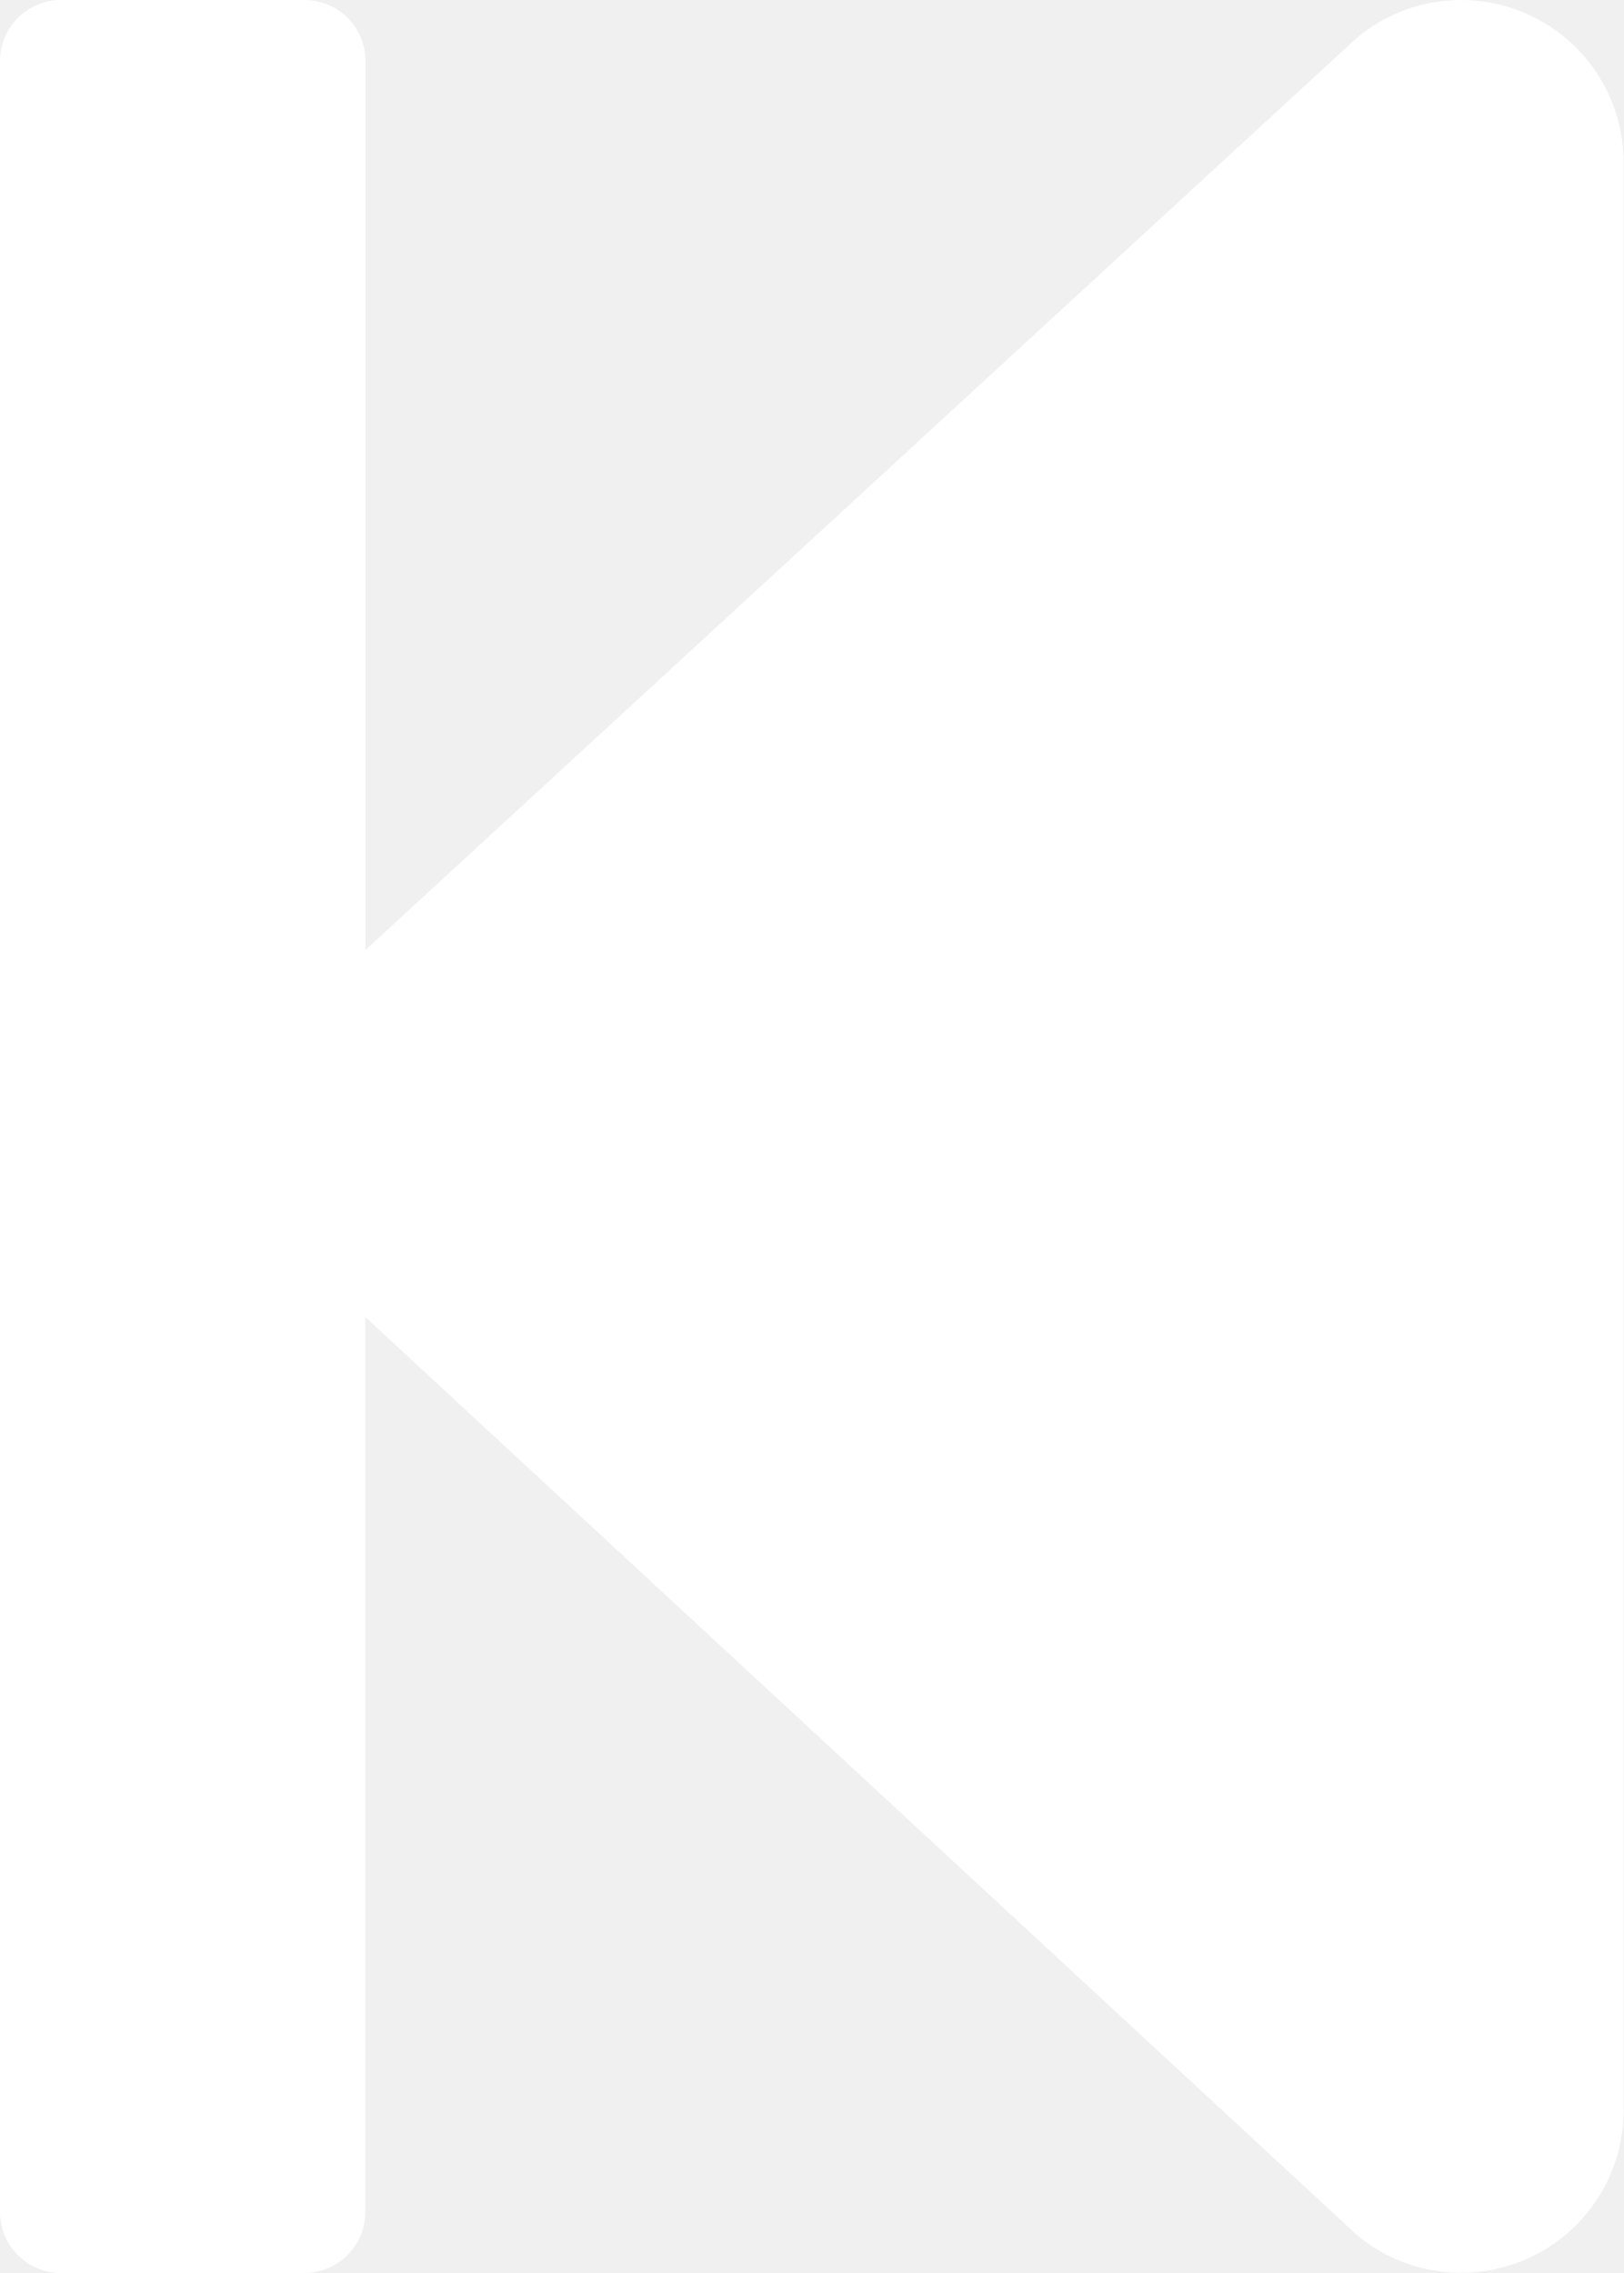
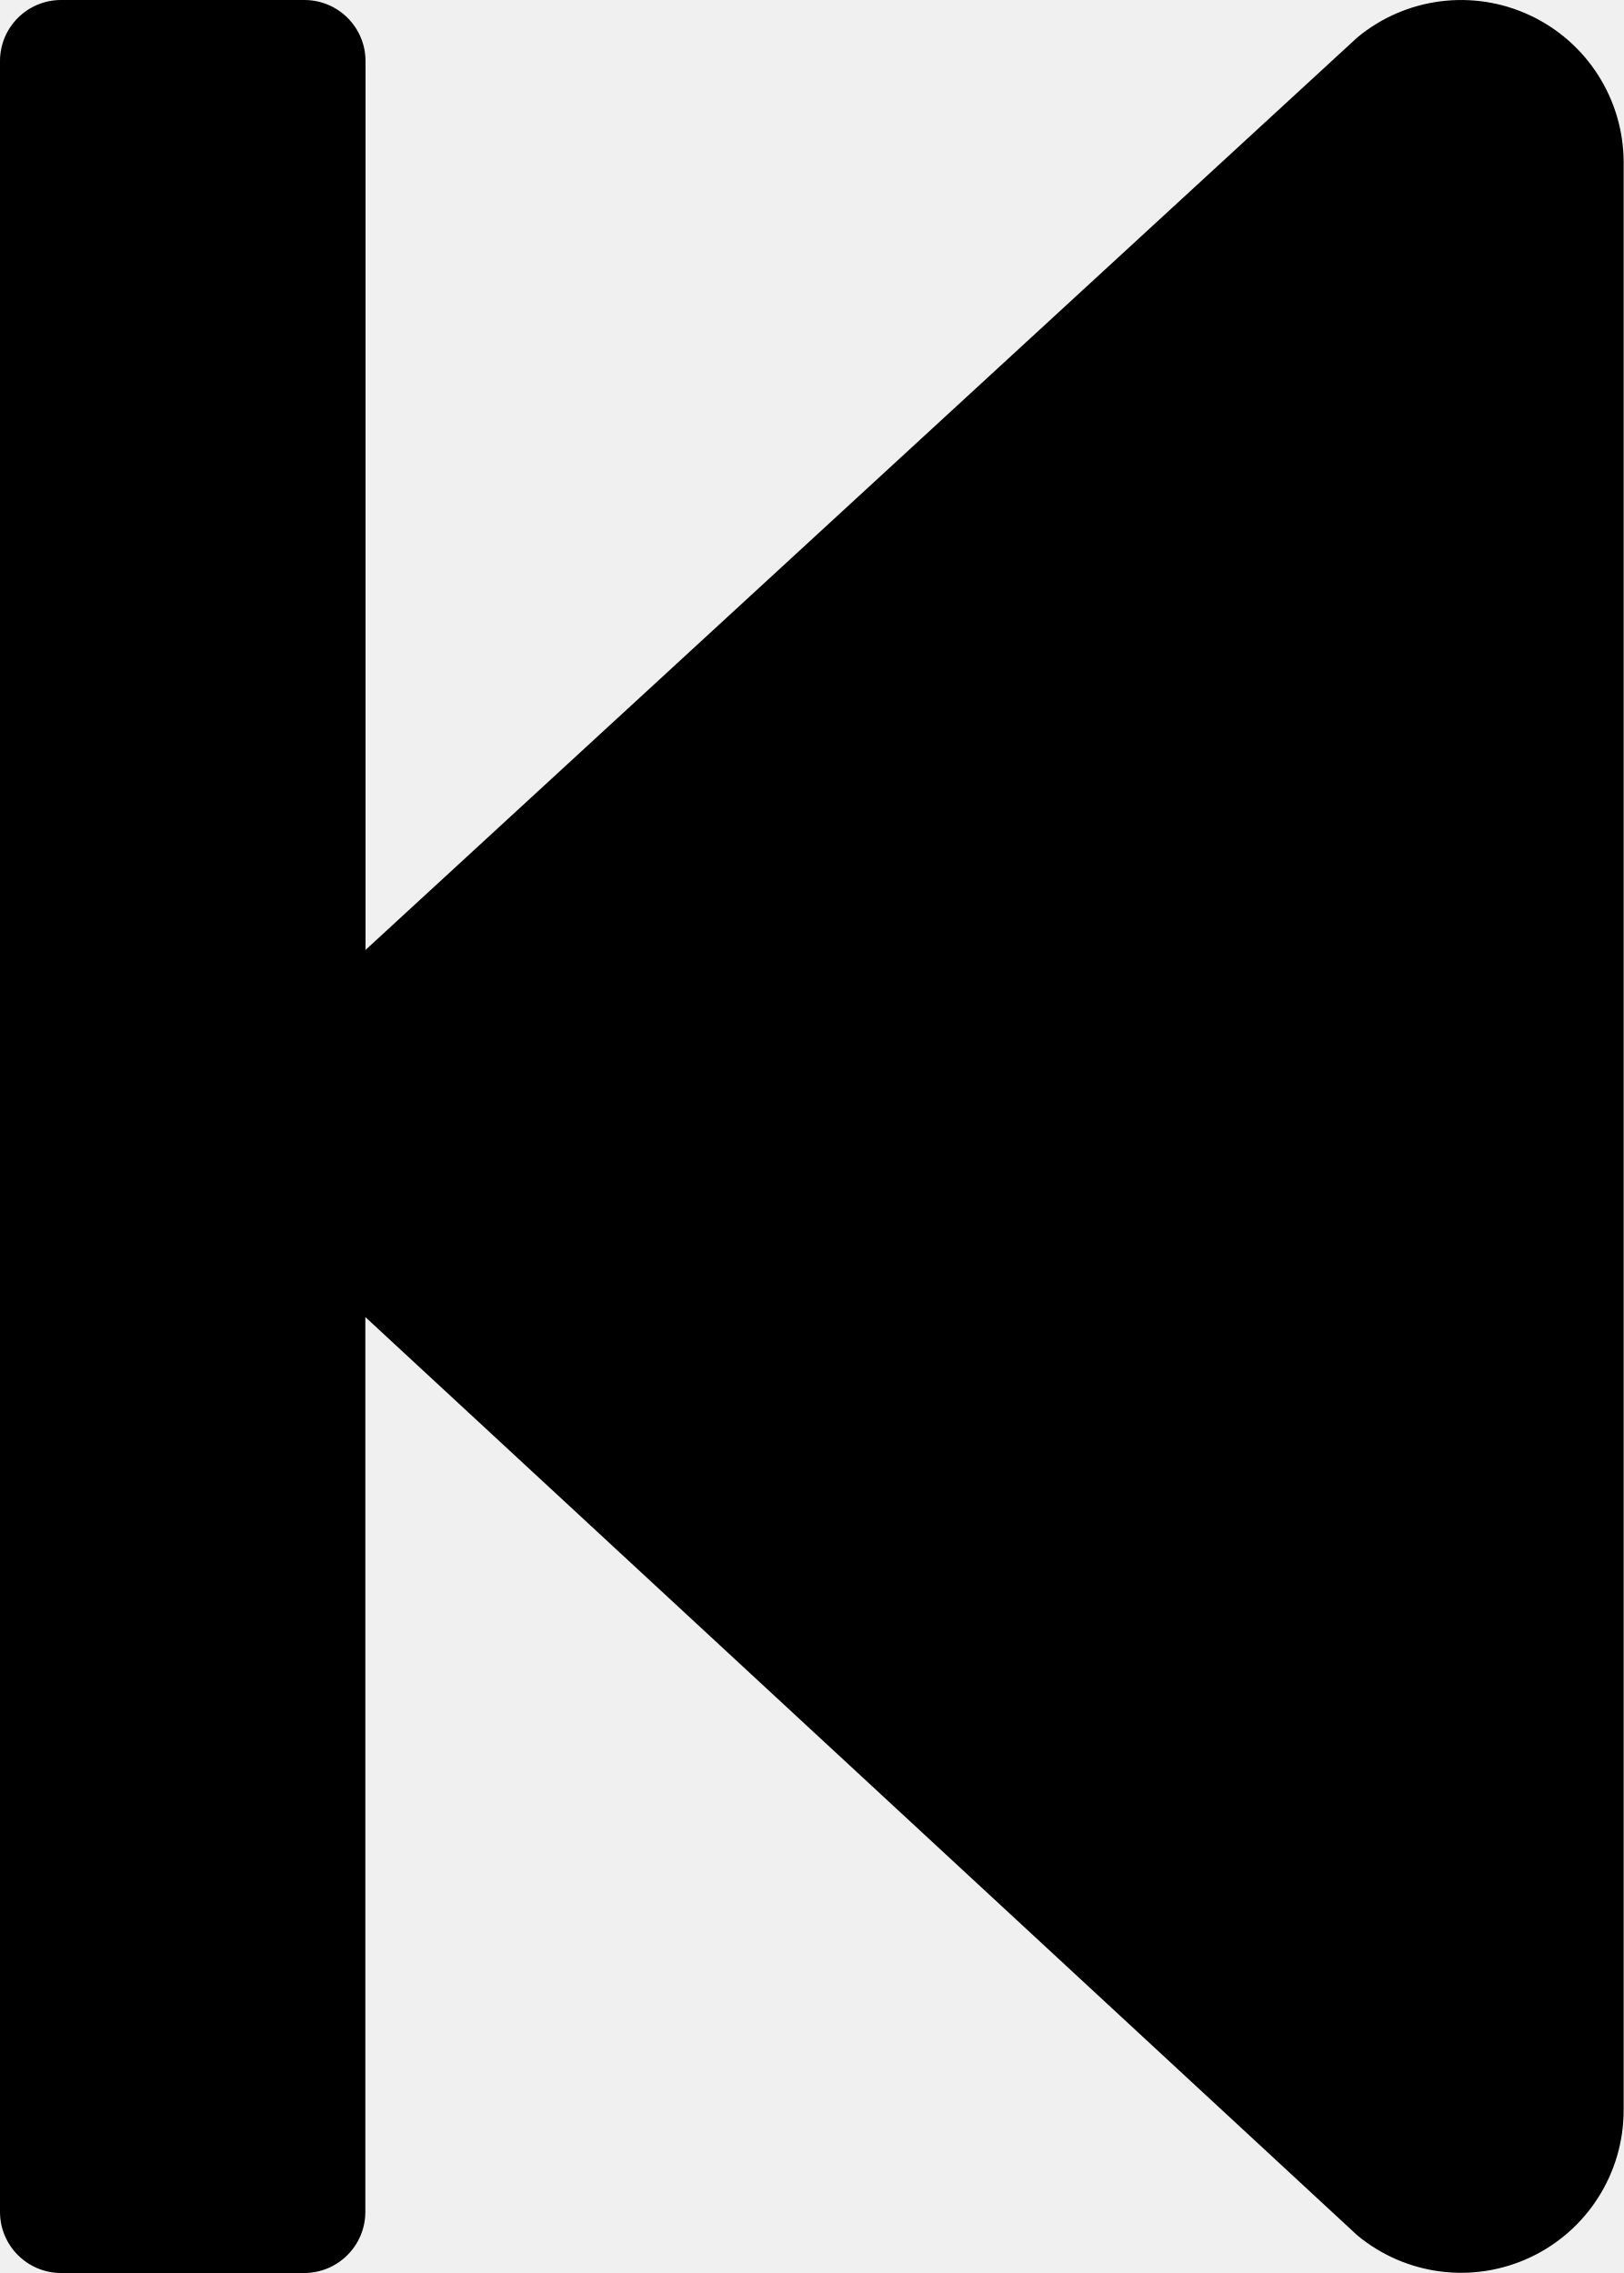
- <svg xmlns="http://www.w3.org/2000/svg" width="28.469" height="39.859" viewBox="0 0 28.469 39.859">
-   <defs>
-     <style>
-       .cls-1 {
-         fill: #fff;
-       }
-     </style>
-   </defs>
-   <g id="Layer_5" data-name="Layer 5" transform="translate(0)">
-     <path id="step-forward" class="cls-1" d="M937.393,368.238V405.96a1.072,1.072,0,0,0,1.068,1.069h4.27a1.073,1.073,0,0,0,1.068-1.069V390.266l17.39,16.1a2.85,2.85,0,0,0,4.673-2.188V370.017a2.85,2.85,0,0,0-4.671-2.189l-17.389,16V368.238a1.072,1.072,0,0,0-1.069-1.068h-4.27A1.071,1.071,0,0,0,937.393,368.238Z" transform="translate(-937.393 -367.17)" />
-   </g>
+ <svg xmlns="http://www.w3.org/2000/svg" viewBox="0 0 28.469 39.859">
+   <path id="step-forward" class="cls-1" d="M937.393,368.238V405.96a1.072,1.072,0,0,0,1.068,1.069h4.27a1.073,1.073,0,0,0,1.068-1.069V390.266l17.39,16.1a2.85,2.85,0,0,0,4.673-2.188V370.017a2.85,2.85,0,0,0-4.671-2.189l-17.389,16V368.238a1.072,1.072,0,0,0-1.069-1.068h-4.27A1.071,1.071,0,0,0,937.393,368.238Z" transform="translate(-937.393 -367.17)" />
</svg>
